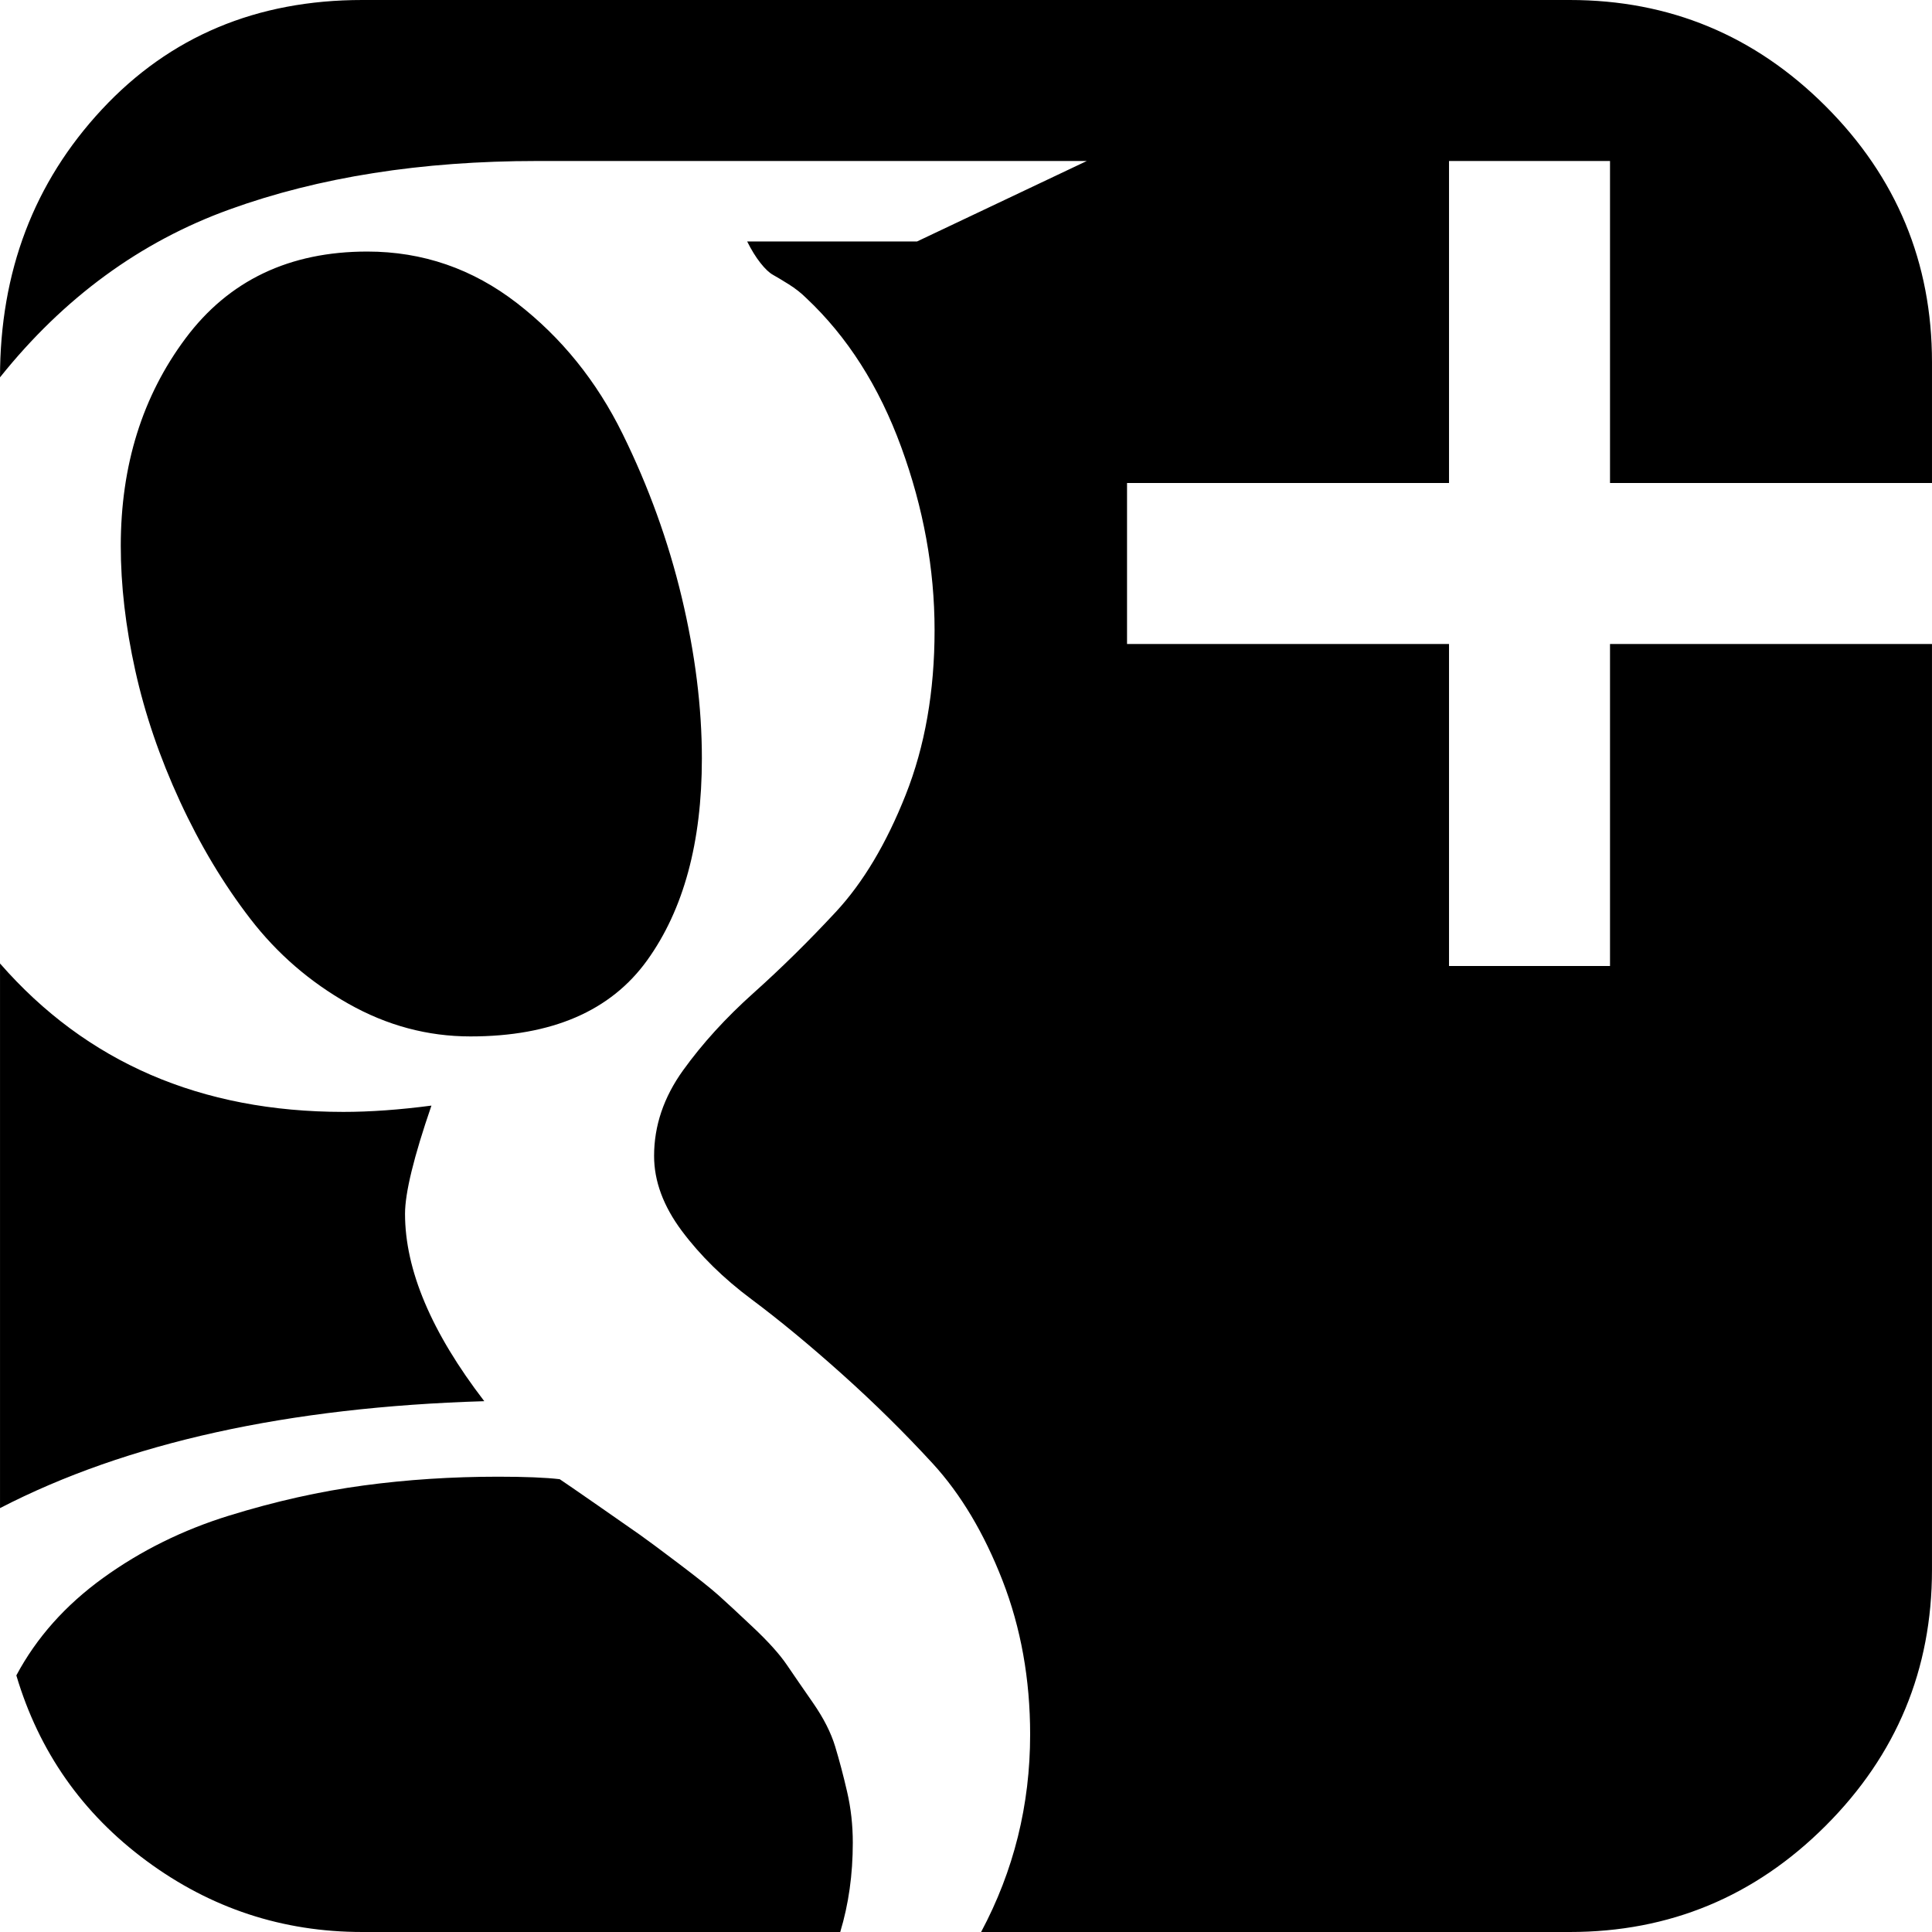
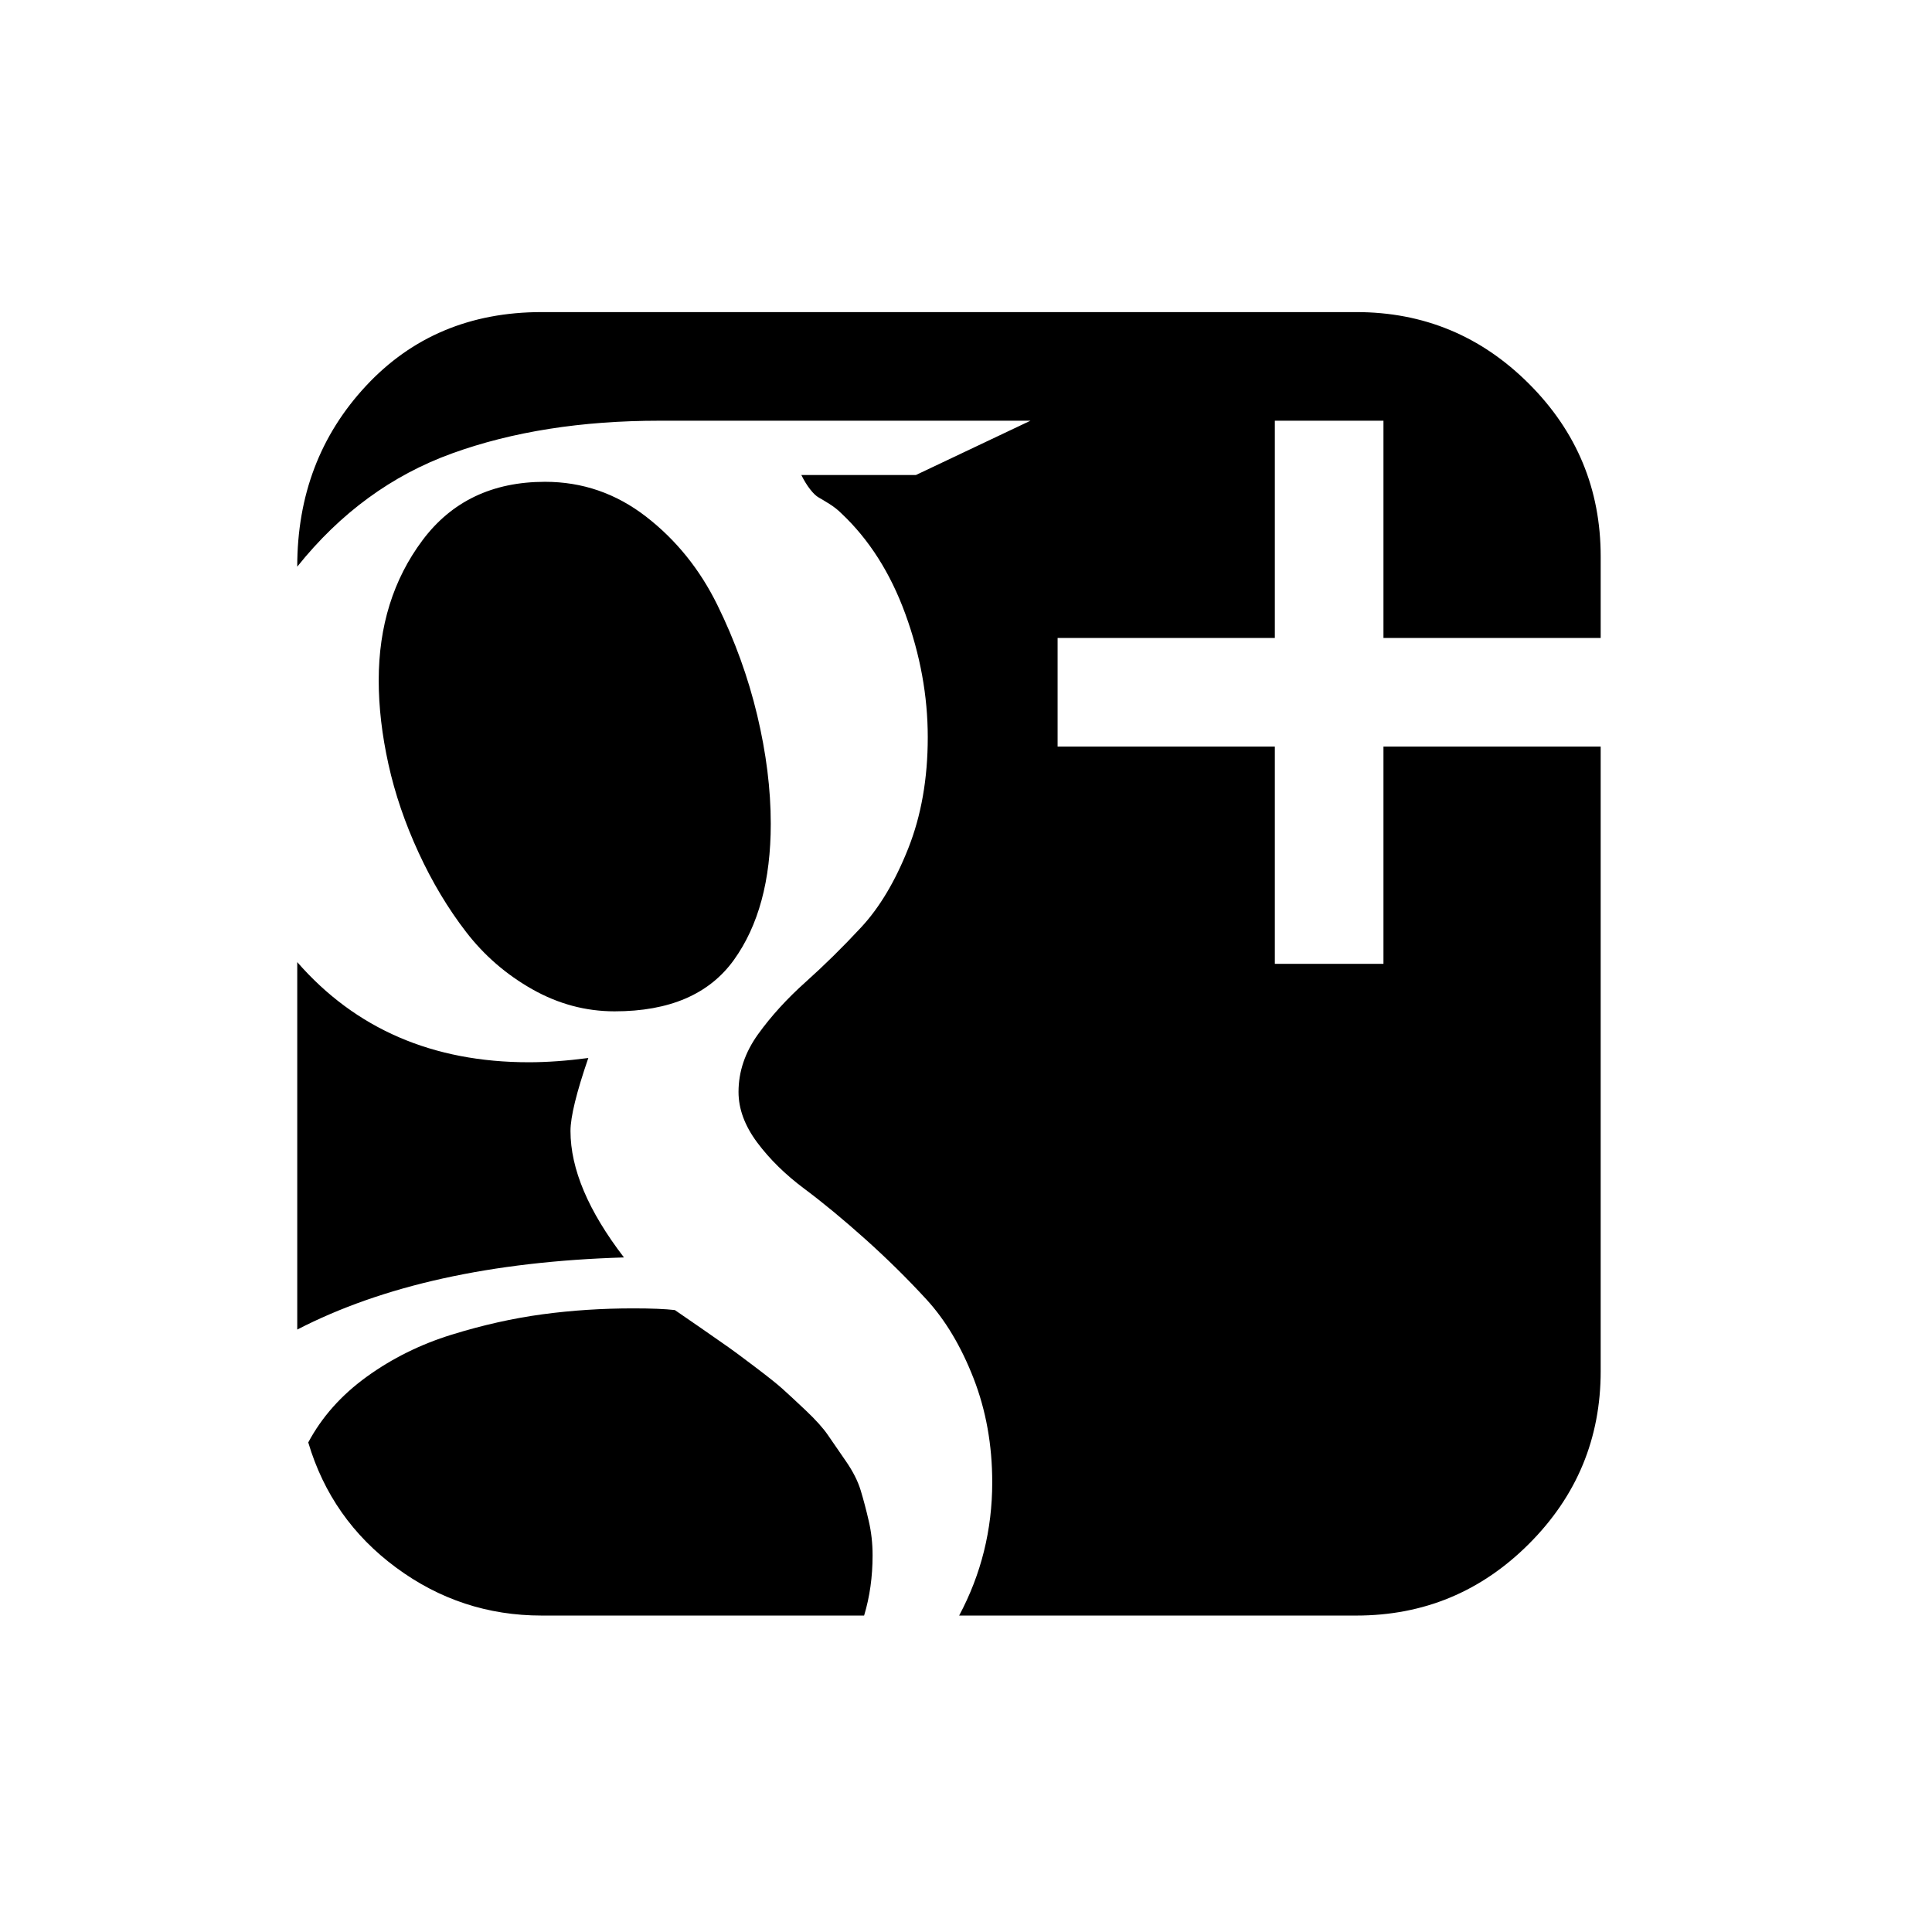
- <svg xmlns="http://www.w3.org/2000/svg" version="1.1" id="Capa_1" x="0px" y="0px" width="438.536px" height="438.536px" viewBox="0 0 438.536 438.536" style="enable-background:new 0 0 438.536 438.536;" xml:space="preserve">
+ <svg xmlns="http://www.w3.org/2000/svg" version="1.1" id="Capa_1" x="0px" y="0px" width="20px" height="20px" viewBox="-100 -100 650 640" style="enable-background:new 0 0 438.536 438.536;" xml:space="preserve">
  <g>
    <path d="M365.449,109.631V36.545h-36.542v73.085H255.82v36.547h73.087v73.089h36.542v-73.089h73.083v210.131   c0,22.647-8.042,42.018-24.126,58.102c-16.077,16.084-35.446,24.126-58.095,24.126H222.697   c7.419-13.894,11.129-28.835,11.129-44.823c0-12.566-2.095-24.223-6.276-34.975c-4.188-10.749-9.471-19.602-15.847-26.549   c-6.377-6.94-13.228-13.706-20.555-20.27c-7.329-6.563-14.178-12.228-20.557-16.991c-6.374-4.753-11.658-9.944-15.843-15.554   c-4.187-5.623-6.279-11.283-6.279-16.991c0-6.854,2.19-13.325,6.567-19.417c4.38-6.088,9.71-11.94,15.987-17.556   c6.279-5.619,12.515-11.755,18.702-18.42c6.186-6.658,11.466-15.511,15.843-26.549c4.38-11.038,6.567-23.507,6.567-37.404   c0-13.894-2.522-27.74-7.564-41.54s-12.231-25.078-21.556-33.835c-1.142-1.138-2.474-2.185-3.997-3.14   c-1.521-0.95-2.714-1.667-3.568-2.141c-0.859-0.478-1.809-1.381-2.855-2.712c-1.049-1.331-2.046-2.95-2.996-4.853h38.543   l38.546-18.272H121.913c-26.267,0-49.536,3.662-69.805,10.994C31.84,54.866,14.469,67.572,0.003,85.651   c0-23.984,7.708-44.252,23.124-60.813C38.547,8.276,58.243,0,82.228,0h274.084c22.648,0,42.018,8.042,58.095,24.123   c16.084,16.084,24.126,35.453,24.126,58.102v27.406H365.449z M56.821,208.56c6.086,7.904,13.513,14.326,22.267,19.274   s17.983,7.419,27.694,7.419c18.464,0,31.833-5.763,40.114-17.276c8.28-11.511,12.419-26.787,12.419-45.821   c0-11.613-1.524-23.791-4.563-36.54c-3.047-12.751-7.52-25.122-13.421-37.113c-5.9-11.991-13.894-21.892-23.982-29.696   c-10.085-7.804-21.411-11.708-33.974-11.708c-17.701,0-31.455,6.567-41.258,19.7c-9.801,13.134-14.703,28.835-14.703,47.11   c0,8.942,1.093,18.361,3.284,28.262c2.19,9.898,5.568,19.799,10.138,29.696C45.4,191.764,50.73,200.662,56.821,208.56z    M91.935,275.512c0-4.757,1.997-12.946,5.996-24.558c-7.233,0.951-13.894,1.431-19.985,1.431c-32.355,0-58.336-11.232-77.941-33.69   v123.624c28.737-14.852,65.378-22.935,109.918-24.27C97.93,302.437,91.935,288.263,91.935,275.512z M189.567,396.416   c-0.953-3.135-2.618-6.416-4.996-9.849c-2.38-3.422-4.377-6.324-5.996-8.706c-1.617-2.375-4.139-5.182-7.566-8.418   c-3.424-3.234-6.042-5.661-7.851-7.279c-1.807-1.619-4.853-4.042-9.135-7.279c-4.278-3.237-7.233-5.428-8.848-6.563   c-1.615-1.144-4.755-3.333-9.419-6.57s-7.566-5.236-8.708-5.996c-3.235-0.376-7.898-0.567-13.99-0.567   c-10.466,0-20.651,0.66-30.546,1.994c-9.9,1.332-20.083,3.614-30.551,6.852c-10.467,3.237-19.984,7.943-28.549,14.13   c-8.564,6.188-15.131,13.559-19.702,22.128c5.142,17.316,14.993,31.354,29.552,42.106c14.564,10.759,30.883,16.136,48.966,16.136   H190.72c1.903-6.28,2.853-13.042,2.853-20.27c0-3.997-0.428-7.851-1.293-11.563C191.425,402.986,190.517,399.558,189.567,396.416z" />
  </g>
-   <g>
- </g>
-   <g>
- </g>
-   <g>
- </g>
-   <g>
- </g>
-   <g>
- </g>
-   <g>
- </g>
-   <g>
- </g>
-   <g>
- </g>
-   <g>
- </g>
-   <g>
- </g>
-   <g>
- </g>
-   <g>
- </g>
-   <g>
- </g>
-   <g>
- </g>
-   <g>
- </g>
</svg>
